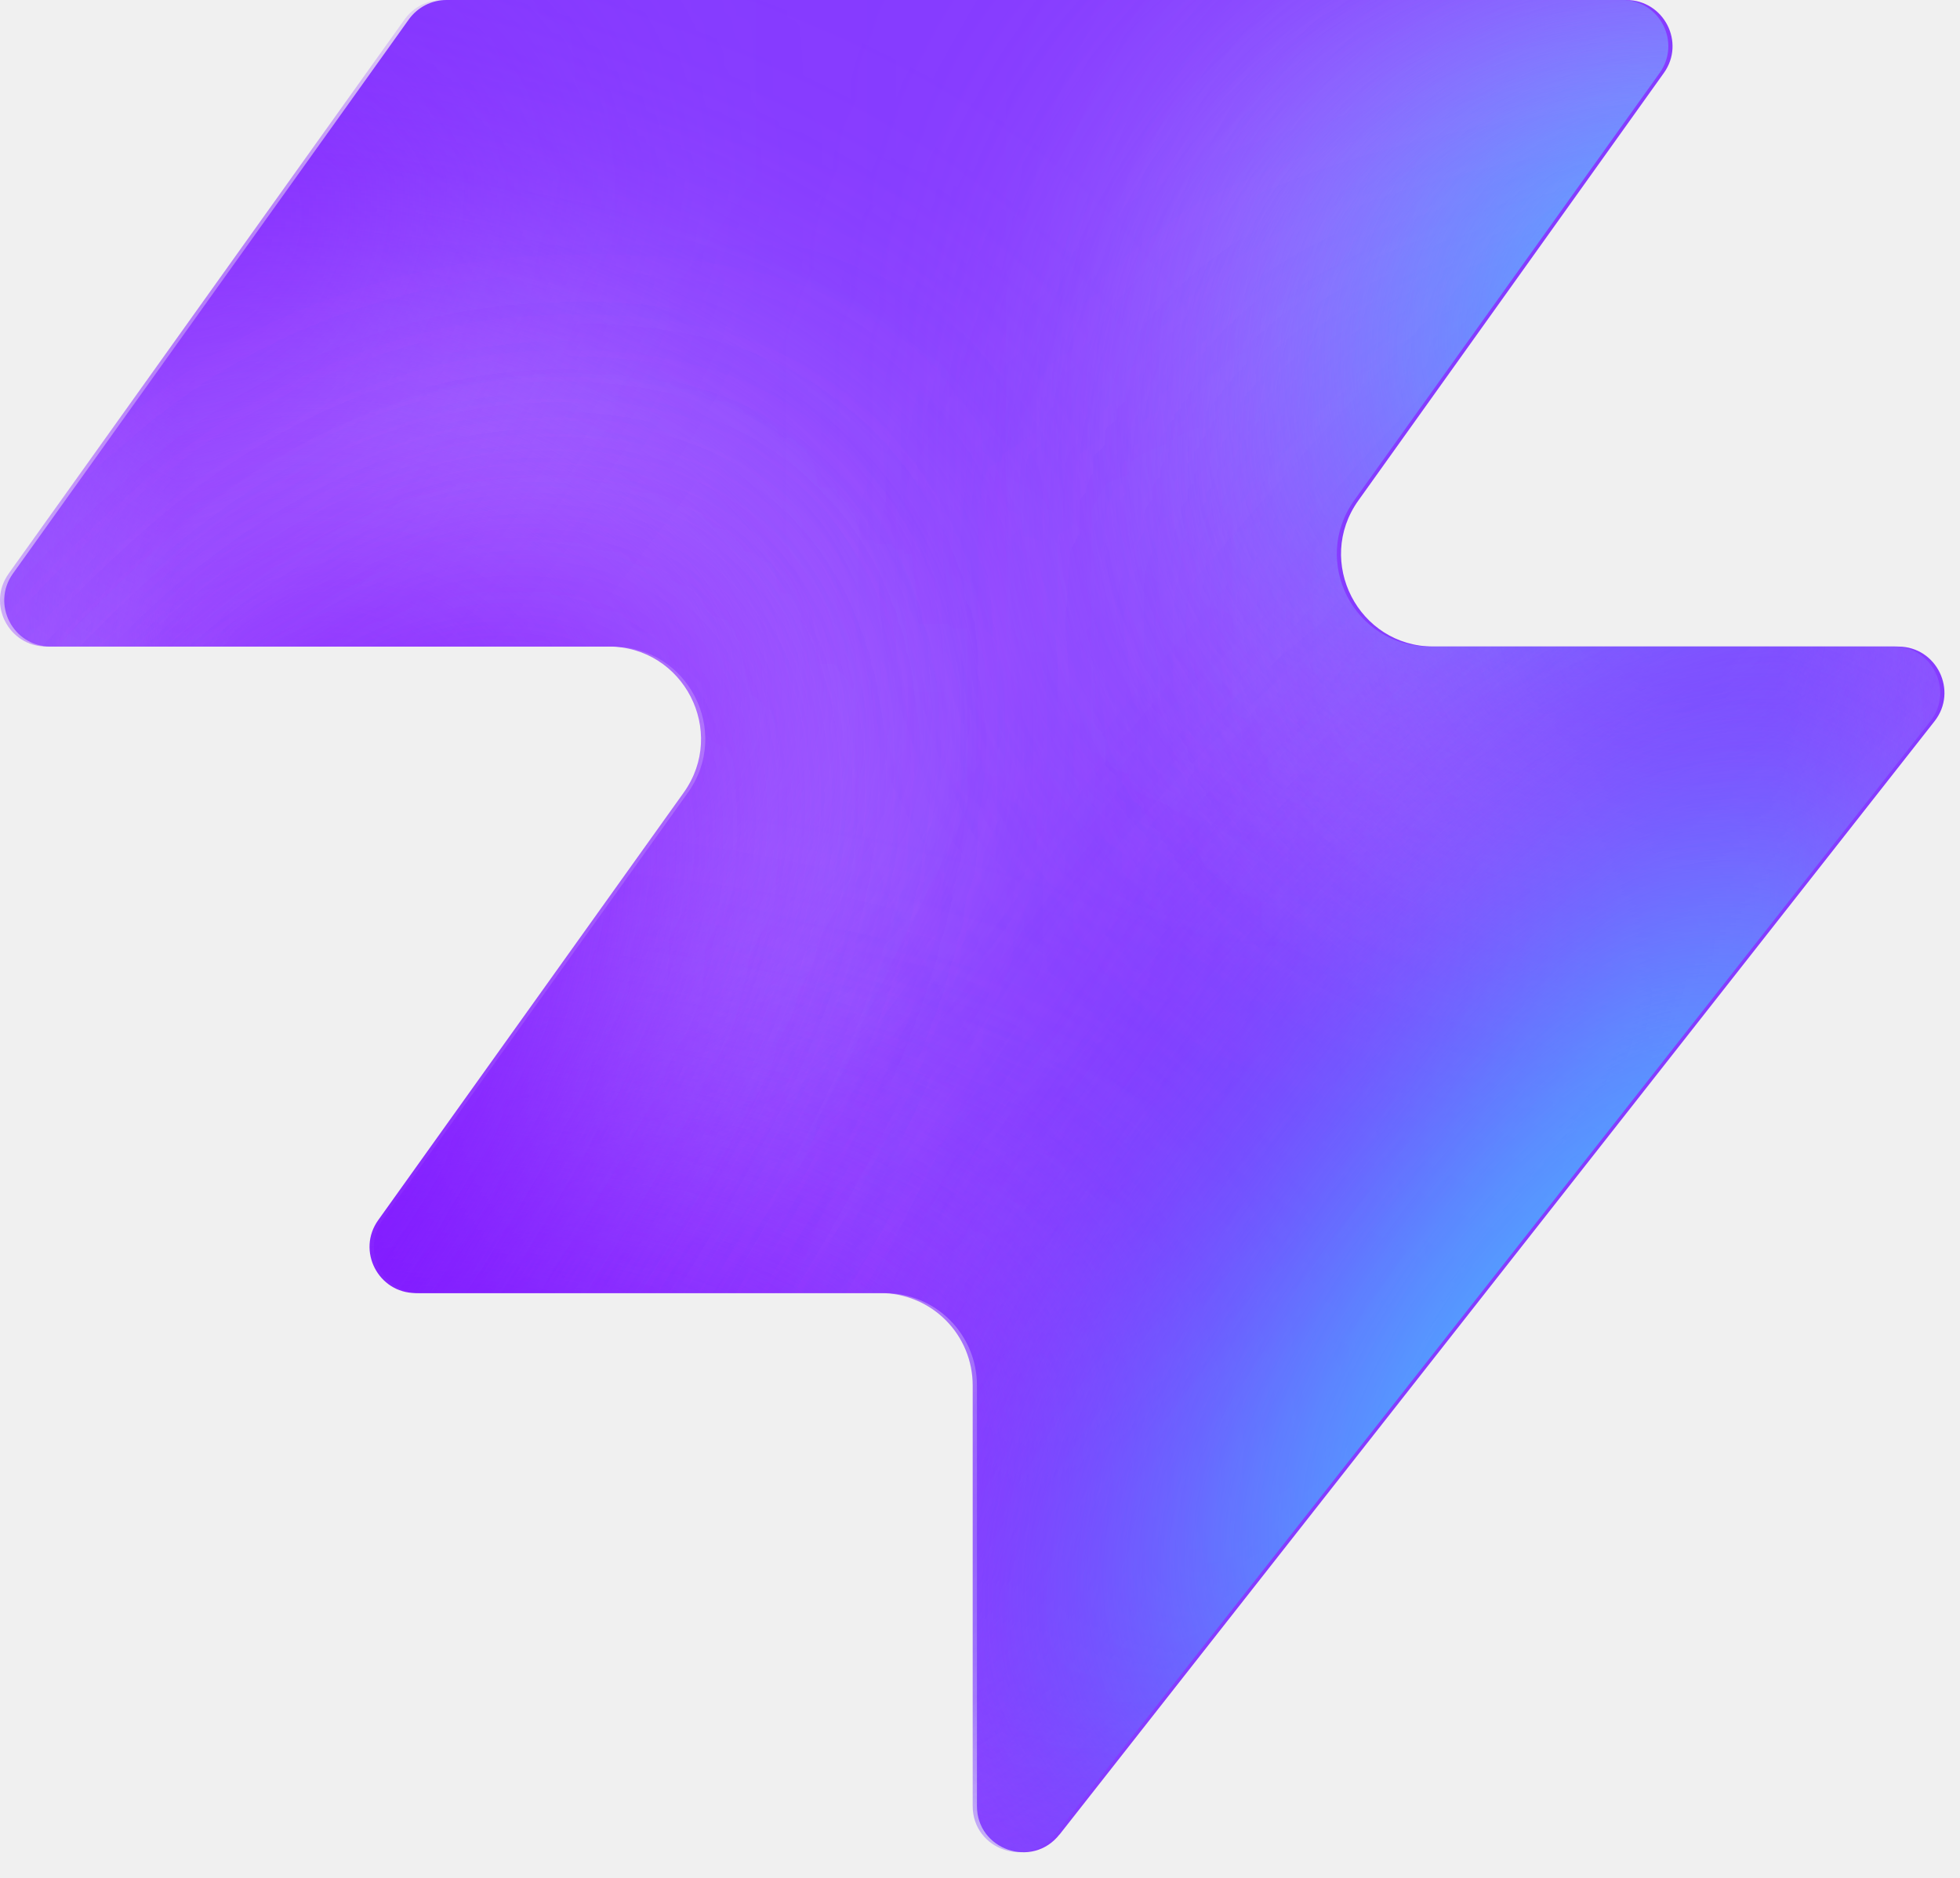
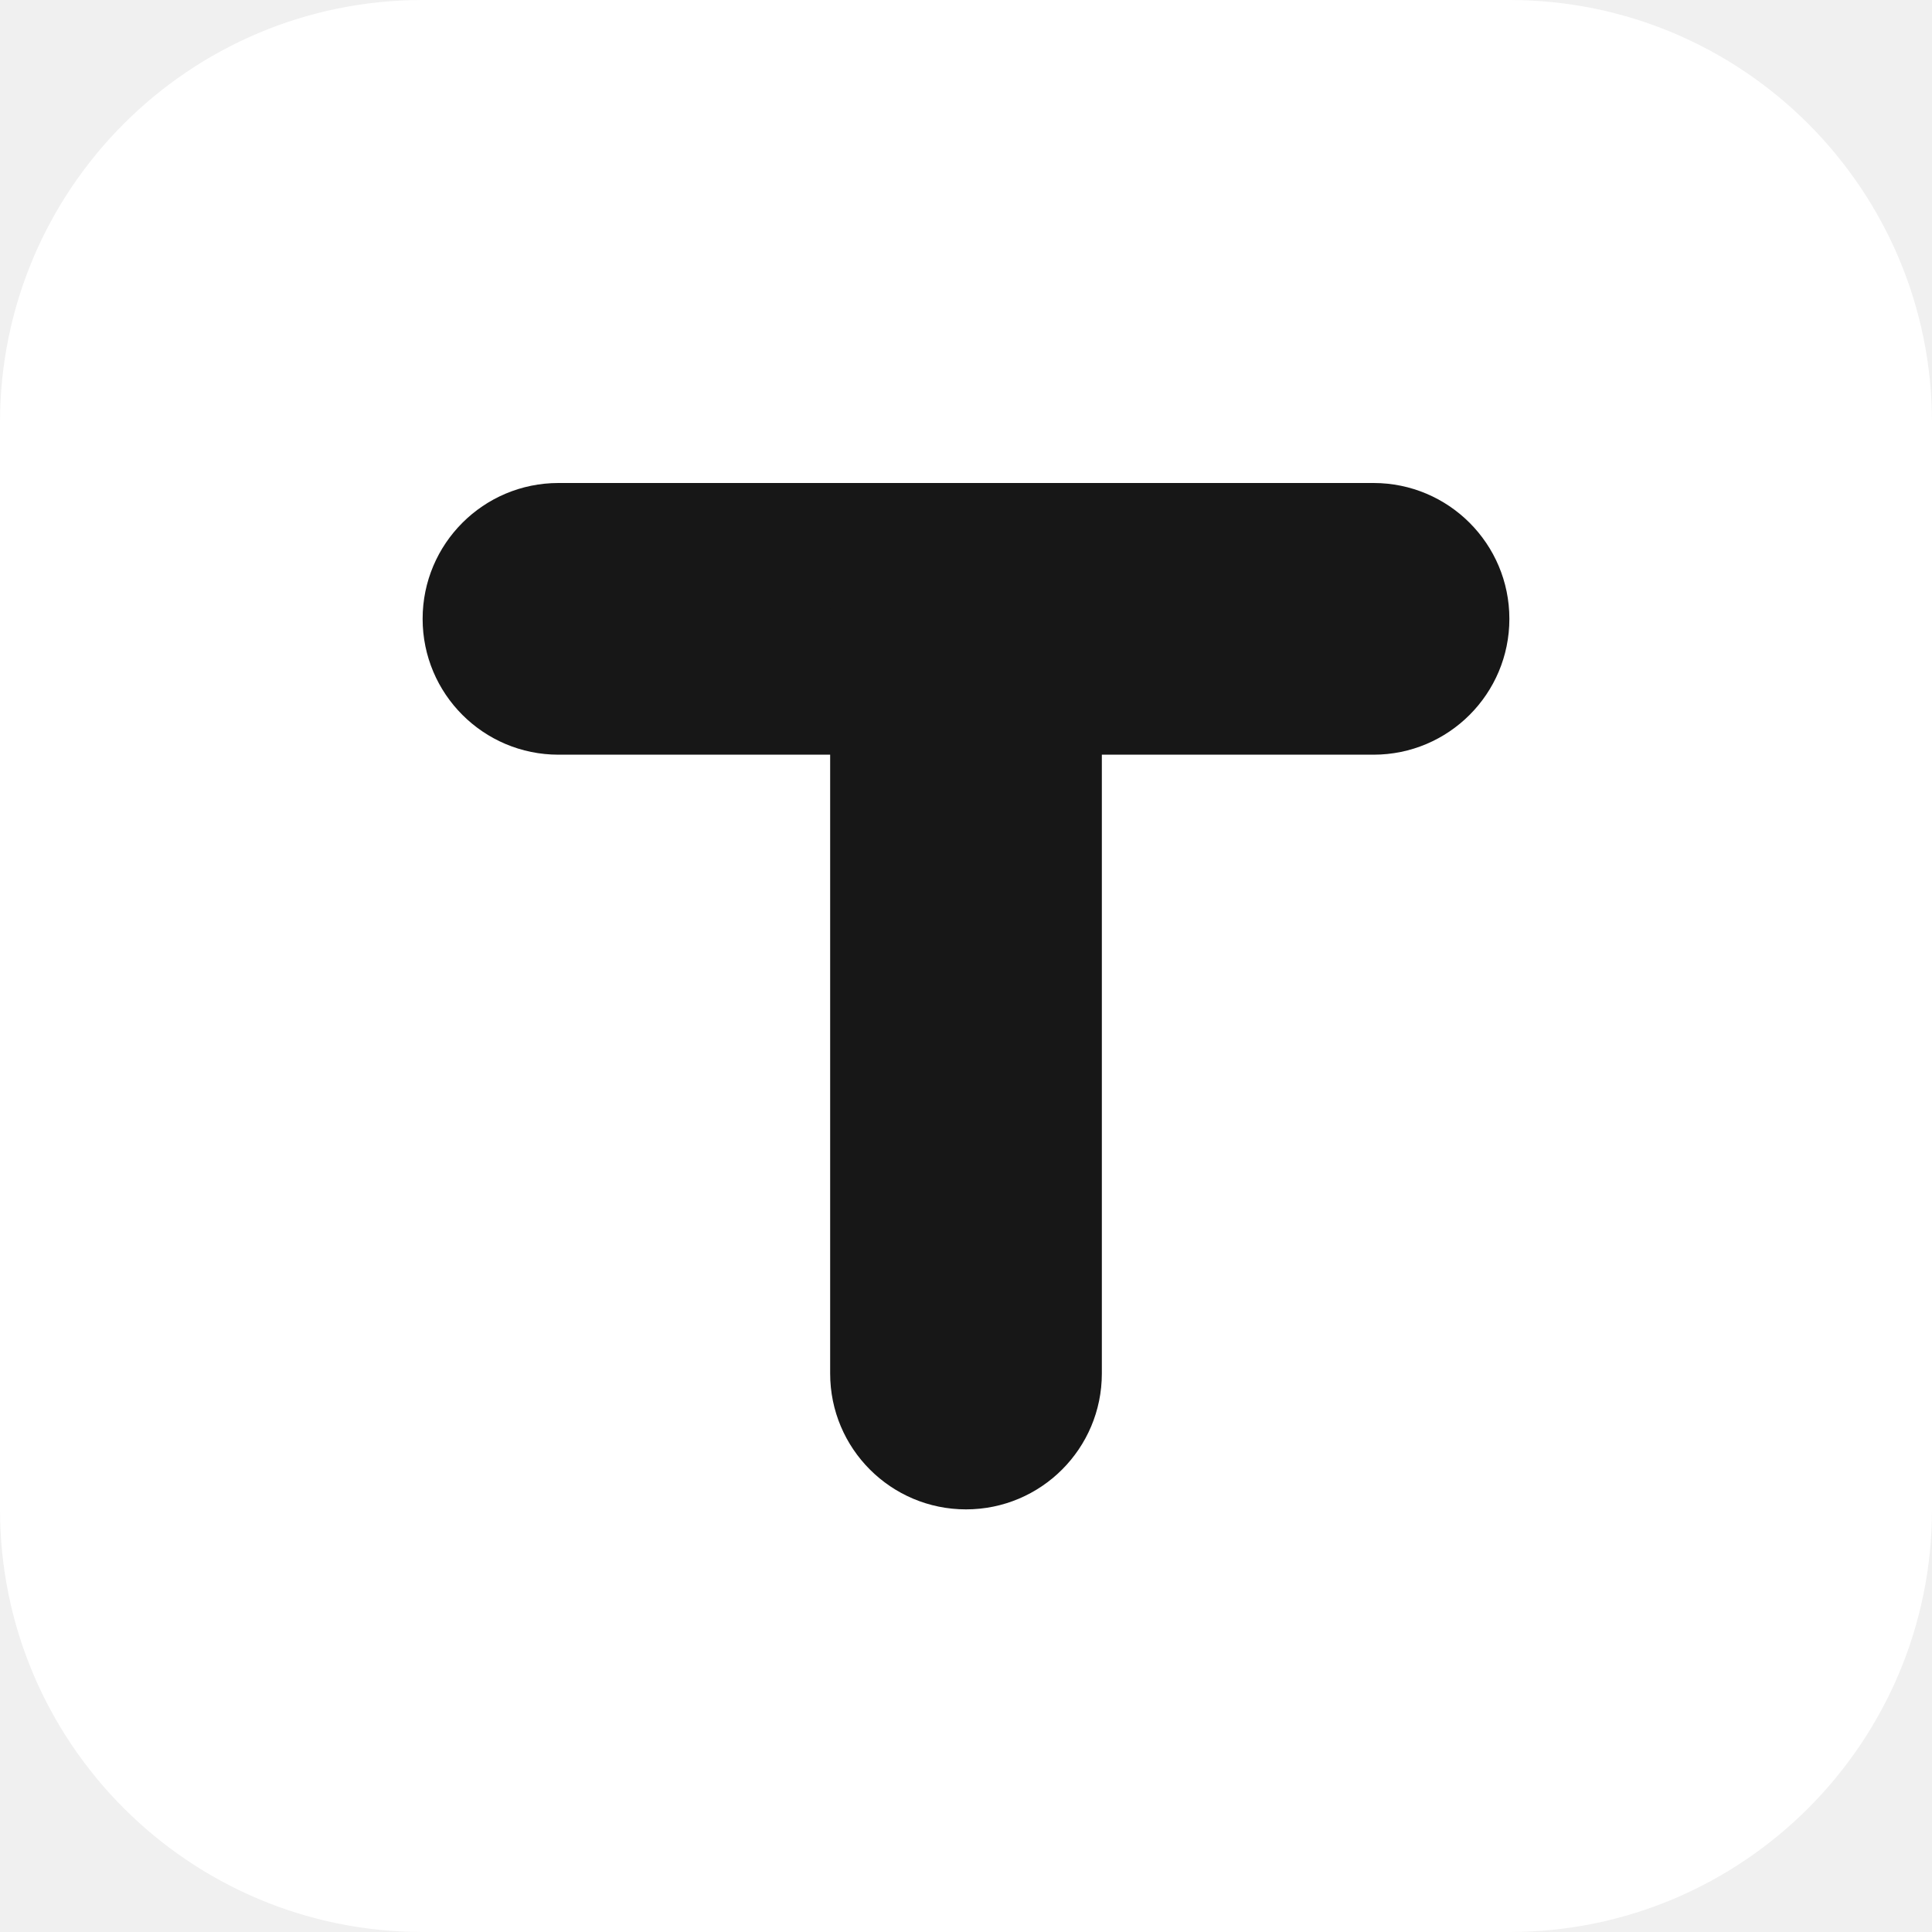
- <svg xmlns="http://www.w3.org/2000/svg" width="48" height="46" fill="none" viewBox="0 0 48 46">
-   <path fill="#863bff" d="M25.946 44.938c-.664.845-2.021.375-2.021-.698V33.937a2.26 2.26 0 0 0-2.262-2.262H10.287c-.92 0-1.456-1.04-.92-1.788l7.48-10.471c1.07-1.497 0-3.578-1.842-3.578H1.237c-.92 0-1.456-1.04-.92-1.788L10.013.474c.214-.297.556-.474.92-.474h28.894c.92 0 1.456 1.04.92 1.788l-7.48 10.471c-1.07 1.498 0 3.579 1.842 3.579h11.377c.943 0 1.473 1.088.89 1.83L25.947 44.94z" style="fill:#863bff;fill:color(display-p3 .525 .23 1);fill-opacity:1" />
-   <mask id="a" width="48" height="46" x="0" y="0" maskUnits="userSpaceOnUse" style="mask-type:alpha">
-     <path fill="#000" d="M25.842 44.938c-.664.844-2.021.375-2.021-.698V33.937a2.26 2.26 0 0 0-2.262-2.262H10.183c-.92 0-1.456-1.04-.92-1.788l7.48-10.471c1.07-1.498 0-3.579-1.842-3.579H1.133c-.92 0-1.456-1.04-.92-1.787L9.91.473c.214-.297.556-.474.92-.474h28.894c.92 0 1.456 1.04.92 1.788l-7.48 10.471c-1.07 1.498 0 3.578 1.842 3.578h11.377c.943 0 1.473 1.088.89 1.832L25.843 44.94z" style="fill:#000;fill-opacity:1" />
-   </mask>
-   <g mask="url(#a)">
-     <g filter="url(#b)">
-       <ellipse cx="5.508" cy="14.704" fill="#ede6ff" rx="5.508" ry="14.704" style="fill:#ede6ff;fill:color(display-p3 .927 .903 1);fill-opacity:1" transform="matrix(.00324 1 1 -.00324 -4.47 31.516)" />
-     </g>
-     <g filter="url(#c)">
-       <ellipse cx="10.399" cy="29.851" fill="#ede6ff" rx="10.399" ry="29.851" style="fill:#ede6ff;fill:color(display-p3 .927 .903 1);fill-opacity:1" transform="matrix(.00324 1 1 -.00324 -39.328 7.883)" />
-     </g>
-     <g filter="url(#d)">
-       <ellipse cx="5.508" cy="30.487" fill="#7e14ff" rx="5.508" ry="30.487" style="fill:#7e14ff;fill:color(display-p3 .492 .077 1);fill-opacity:1" transform="rotate(89.814 -25.913 -14.639)scale(1 -1)" />
-     </g>
-     <g filter="url(#e)">
-       <ellipse cx="5.508" cy="30.599" fill="#7e14ff" rx="5.508" ry="30.599" style="fill:#7e14ff;fill:color(display-p3 .492 .077 1);fill-opacity:1" transform="rotate(89.814 -32.644 -3.334)scale(1 -1)" />
-     </g>
-     <g filter="url(#f)">
-       <ellipse cx="5.508" cy="30.599" fill="#7e14ff" rx="5.508" ry="30.599" style="fill:#7e14ff;fill:color(display-p3 .492 .077 1);fill-opacity:1" transform="matrix(.00324 1 1 -.00324 -34.34 30.47)" />
-     </g>
-     <g filter="url(#g)">
-       <ellipse cx="14.072" cy="22.078" fill="#ede6ff" rx="14.072" ry="22.078" style="fill:#ede6ff;fill:color(display-p3 .927 .903 1);fill-opacity:1" transform="rotate(93.35 24.506 48.493)scale(-1 1)" />
-     </g>
-     <g filter="url(#h)">
-       <ellipse cx="3.47" cy="21.501" fill="#7e14ff" rx="3.47" ry="21.501" style="fill:#7e14ff;fill:color(display-p3 .492 .077 1);fill-opacity:1" transform="rotate(89.009 28.708 47.59)scale(-1 1)" />
-     </g>
-     <g filter="url(#i)">
-       <ellipse cx="3.47" cy="21.501" fill="#7e14ff" rx="3.47" ry="21.501" style="fill:#7e14ff;fill:color(display-p3 .492 .077 1);fill-opacity:1" transform="rotate(89.009 28.708 47.59)scale(-1 1)" />
-     </g>
-     <g filter="url(#j)">
-       <ellipse cx=".387" cy="8.972" fill="#7e14ff" rx="4.407" ry="29.108" style="fill:#7e14ff;fill:color(display-p3 .492 .077 1);fill-opacity:1" transform="rotate(39.51 .387 8.972)" />
-     </g>
-     <g filter="url(#k)">
-       <ellipse cx="47.523" cy="-6.092" fill="#7e14ff" rx="4.407" ry="29.108" style="fill:#7e14ff;fill:color(display-p3 .492 .077 1);fill-opacity:1" transform="rotate(37.892 47.523 -6.092)" />
-     </g>
-     <g filter="url(#l)">
-       <ellipse cx="41.412" cy="6.333" fill="#47bfff" rx="5.971" ry="9.665" style="fill:#47bfff;fill:color(display-p3 .28 .748 1);fill-opacity:1" transform="rotate(37.892 41.412 6.333)" />
-     </g>
-     <g filter="url(#m)">
-       <ellipse cx="-1.879" cy="38.332" fill="#7e14ff" rx="4.407" ry="29.108" style="fill:#7e14ff;fill:color(display-p3 .492 .077 1);fill-opacity:1" transform="rotate(37.892 -1.88 38.332)" />
-     </g>
-     <g filter="url(#n)">
-       <ellipse cx="-1.879" cy="38.332" fill="#7e14ff" rx="4.407" ry="29.108" style="fill:#7e14ff;fill:color(display-p3 .492 .077 1);fill-opacity:1" transform="rotate(37.892 -1.88 38.332)" />
-     </g>
-     <g filter="url(#o)">
-       <ellipse cx="35.651" cy="29.907" fill="#7e14ff" rx="4.407" ry="29.108" style="fill:#7e14ff;fill:color(display-p3 .492 .077 1);fill-opacity:1" transform="rotate(37.892 35.651 29.907)" />
-     </g>
-     <g filter="url(#p)">
-       <ellipse cx="38.418" cy="32.4" fill="#47bfff" rx="5.971" ry="15.297" style="fill:#47bfff;fill:color(display-p3 .28 .748 1);fill-opacity:1" transform="rotate(37.892 38.418 32.4)" />
-     </g>
-   </g>
-   <defs>
-     <filter id="b" width="60.045" height="41.654" x="-19.77" y="16.149" color-interpolation-filters="sRGB" filterUnits="userSpaceOnUse">
-       <feFlood flood-opacity="0" result="BackgroundImageFix" />
-       <feBlend in="SourceGraphic" in2="BackgroundImageFix" result="shape" />
-       <feGaussianBlur result="effect1_foregroundBlur_2002_17158" stdDeviation="7.659" />
-     </filter>
-     <filter id="c" width="90.34" height="51.437" x="-54.613" y="-7.533" color-interpolation-filters="sRGB" filterUnits="userSpaceOnUse">
-       <feFlood flood-opacity="0" result="BackgroundImageFix" />
-       <feBlend in="SourceGraphic" in2="BackgroundImageFix" result="shape" />
-       <feGaussianBlur result="effect1_foregroundBlur_2002_17158" stdDeviation="7.659" />
-     </filter>
-     <filter id="d" width="79.355" height="29.4" x="-49.64" y="2.03" color-interpolation-filters="sRGB" filterUnits="userSpaceOnUse">
-       <feFlood flood-opacity="0" result="BackgroundImageFix" />
-       <feBlend in="SourceGraphic" in2="BackgroundImageFix" result="shape" />
-       <feGaussianBlur result="effect1_foregroundBlur_2002_17158" stdDeviation="4.596" />
-     </filter>
-     <filter id="e" width="79.579" height="29.4" x="-45.045" y="20.029" color-interpolation-filters="sRGB" filterUnits="userSpaceOnUse">
-       <feFlood flood-opacity="0" result="BackgroundImageFix" />
-       <feBlend in="SourceGraphic" in2="BackgroundImageFix" result="shape" />
-       <feGaussianBlur result="effect1_foregroundBlur_2002_17158" stdDeviation="4.596" />
-     </filter>
-     <filter id="f" width="79.579" height="29.4" x="-43.513" y="21.178" color-interpolation-filters="sRGB" filterUnits="userSpaceOnUse">
-       <feFlood flood-opacity="0" result="BackgroundImageFix" />
-       <feBlend in="SourceGraphic" in2="BackgroundImageFix" result="shape" />
-       <feGaussianBlur result="effect1_foregroundBlur_2002_17158" stdDeviation="4.596" />
-     </filter>
-     <filter id="g" width="74.749" height="58.852" x="15.756" y="-17.901" color-interpolation-filters="sRGB" filterUnits="userSpaceOnUse">
-       <feFlood flood-opacity="0" result="BackgroundImageFix" />
-       <feBlend in="SourceGraphic" in2="BackgroundImageFix" result="shape" />
-       <feGaussianBlur result="effect1_foregroundBlur_2002_17158" stdDeviation="7.659" />
-     </filter>
-     <filter id="h" width="61.377" height="25.362" x="23.548" y="2.284" color-interpolation-filters="sRGB" filterUnits="userSpaceOnUse">
-       <feFlood flood-opacity="0" result="BackgroundImageFix" />
-       <feBlend in="SourceGraphic" in2="BackgroundImageFix" result="shape" />
-       <feGaussianBlur result="effect1_foregroundBlur_2002_17158" stdDeviation="4.596" />
-     </filter>
-     <filter id="i" width="61.377" height="25.362" x="23.548" y="2.284" color-interpolation-filters="sRGB" filterUnits="userSpaceOnUse">
-       <feFlood flood-opacity="0" result="BackgroundImageFix" />
-       <feBlend in="SourceGraphic" in2="BackgroundImageFix" result="shape" />
-       <feGaussianBlur result="effect1_foregroundBlur_2002_17158" stdDeviation="4.596" />
-     </filter>
-     <filter id="j" width="56.045" height="63.649" x="-27.636" y="-22.853" color-interpolation-filters="sRGB" filterUnits="userSpaceOnUse">
-       <feFlood flood-opacity="0" result="BackgroundImageFix" />
-       <feBlend in="SourceGraphic" in2="BackgroundImageFix" result="shape" />
-       <feGaussianBlur result="effect1_foregroundBlur_2002_17158" stdDeviation="4.596" />
-     </filter>
-     <filter id="k" width="54.814" height="64.646" x="20.116" y="-38.415" color-interpolation-filters="sRGB" filterUnits="userSpaceOnUse">
-       <feFlood flood-opacity="0" result="BackgroundImageFix" />
-       <feBlend in="SourceGraphic" in2="BackgroundImageFix" result="shape" />
-       <feGaussianBlur result="effect1_foregroundBlur_2002_17158" stdDeviation="4.596" />
-     </filter>
-     <filter id="l" width="33.541" height="35.313" x="24.641" y="-11.323" color-interpolation-filters="sRGB" filterUnits="userSpaceOnUse">
-       <feFlood flood-opacity="0" result="BackgroundImageFix" />
-       <feBlend in="SourceGraphic" in2="BackgroundImageFix" result="shape" />
-       <feGaussianBlur result="effect1_foregroundBlur_2002_17158" stdDeviation="4.596" />
-     </filter>
-     <filter id="m" width="54.814" height="64.646" x="-29.286" y="6.009" color-interpolation-filters="sRGB" filterUnits="userSpaceOnUse">
-       <feFlood flood-opacity="0" result="BackgroundImageFix" />
-       <feBlend in="SourceGraphic" in2="BackgroundImageFix" result="shape" />
-       <feGaussianBlur result="effect1_foregroundBlur_2002_17158" stdDeviation="4.596" />
-     </filter>
-     <filter id="n" width="54.814" height="64.646" x="-29.286" y="6.009" color-interpolation-filters="sRGB" filterUnits="userSpaceOnUse">
-       <feFlood flood-opacity="0" result="BackgroundImageFix" />
-       <feBlend in="SourceGraphic" in2="BackgroundImageFix" result="shape" />
-       <feGaussianBlur result="effect1_foregroundBlur_2002_17158" stdDeviation="4.596" />
-     </filter>
-     <filter id="o" width="54.814" height="64.646" x="8.244" y="-2.416" color-interpolation-filters="sRGB" filterUnits="userSpaceOnUse">
-       <feFlood flood-opacity="0" result="BackgroundImageFix" />
-       <feBlend in="SourceGraphic" in2="BackgroundImageFix" result="shape" />
-       <feGaussianBlur result="effect1_foregroundBlur_2002_17158" stdDeviation="4.596" />
-     </filter>
-     <filter id="p" width="39.409" height="43.623" x="18.713" y="10.588" color-interpolation-filters="sRGB" filterUnits="userSpaceOnUse">
-       <feFlood flood-opacity="0" result="BackgroundImageFix" />
-       <feBlend in="SourceGraphic" in2="BackgroundImageFix" result="shape" />
-       <feGaussianBlur result="effect1_foregroundBlur_2002_17158" stdDeviation="4.596" />
-     </filter>
-   </defs>
+ <svg xmlns="http://www.w3.org/2000/svg" viewBox="0 0 64 64">
+   <rect x="0" y="0" width="64" height="64" rx="14" fill="#ffffff" />
+   <rect x="14" y="16" width="36" height="9" rx="4.5" fill="#171717" />
+   <rect x="27.5" y="16" width="9" height="34" rx="4.5" fill="#171717" />
</svg>
